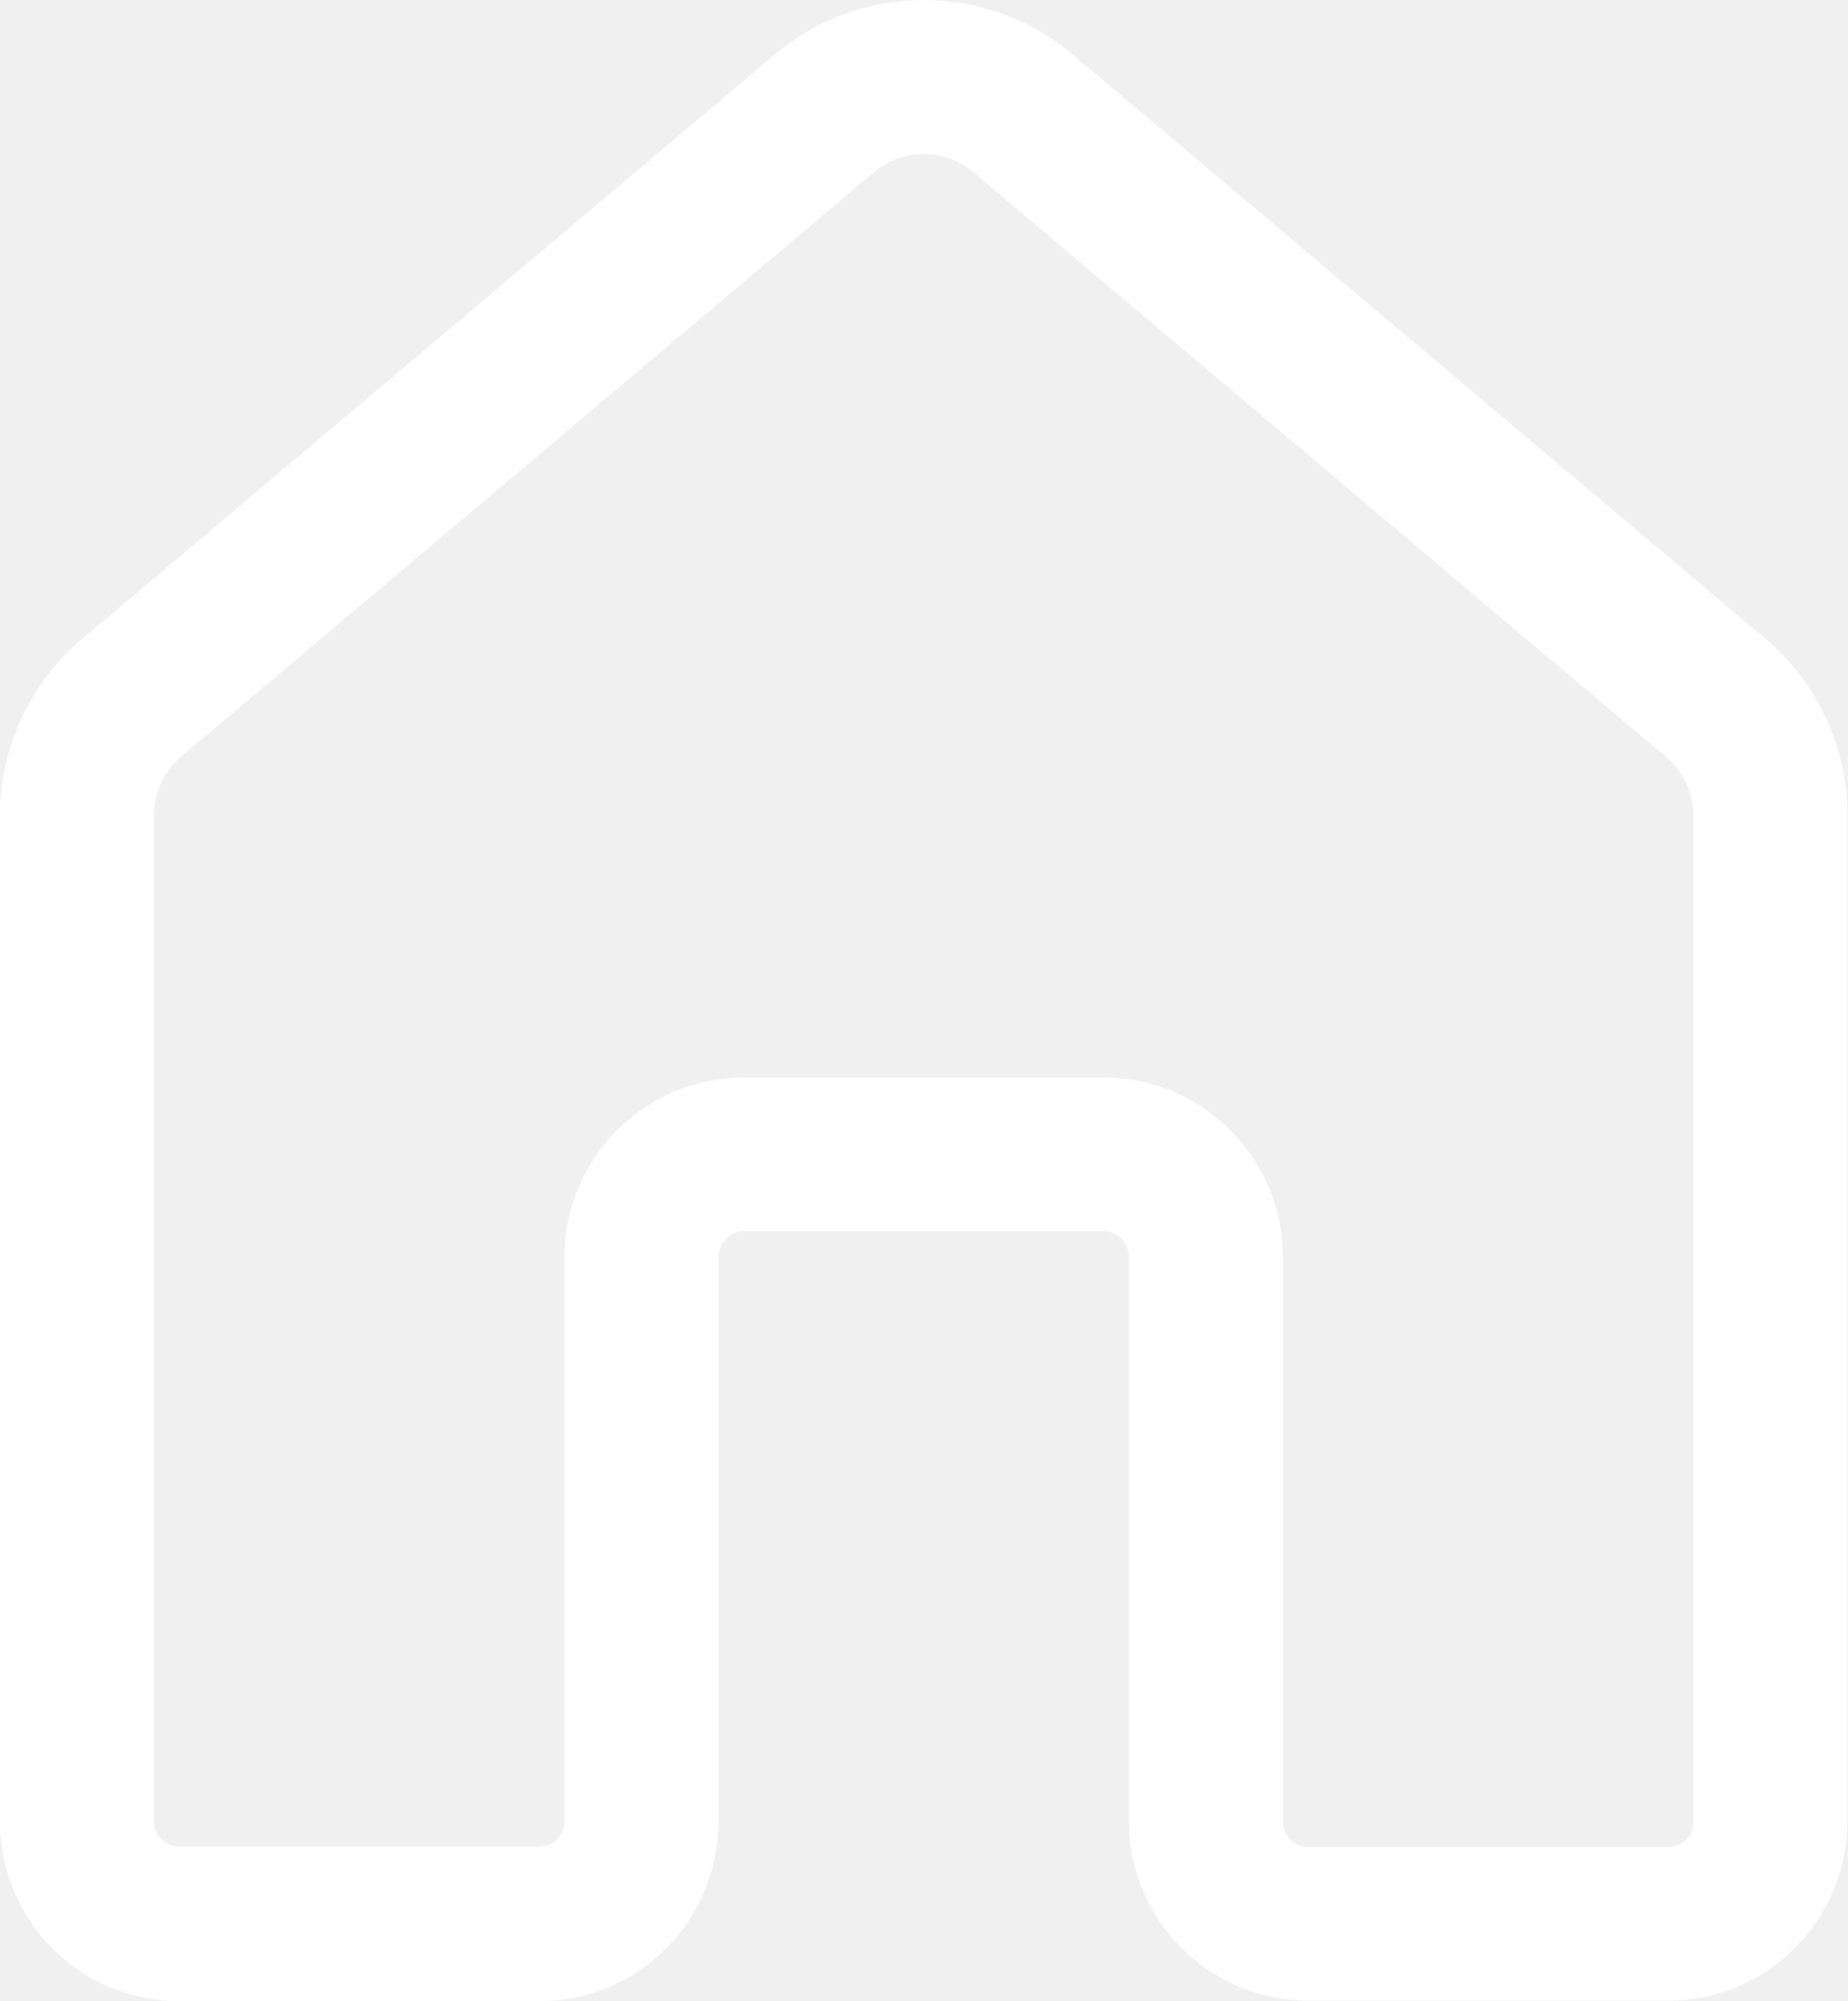
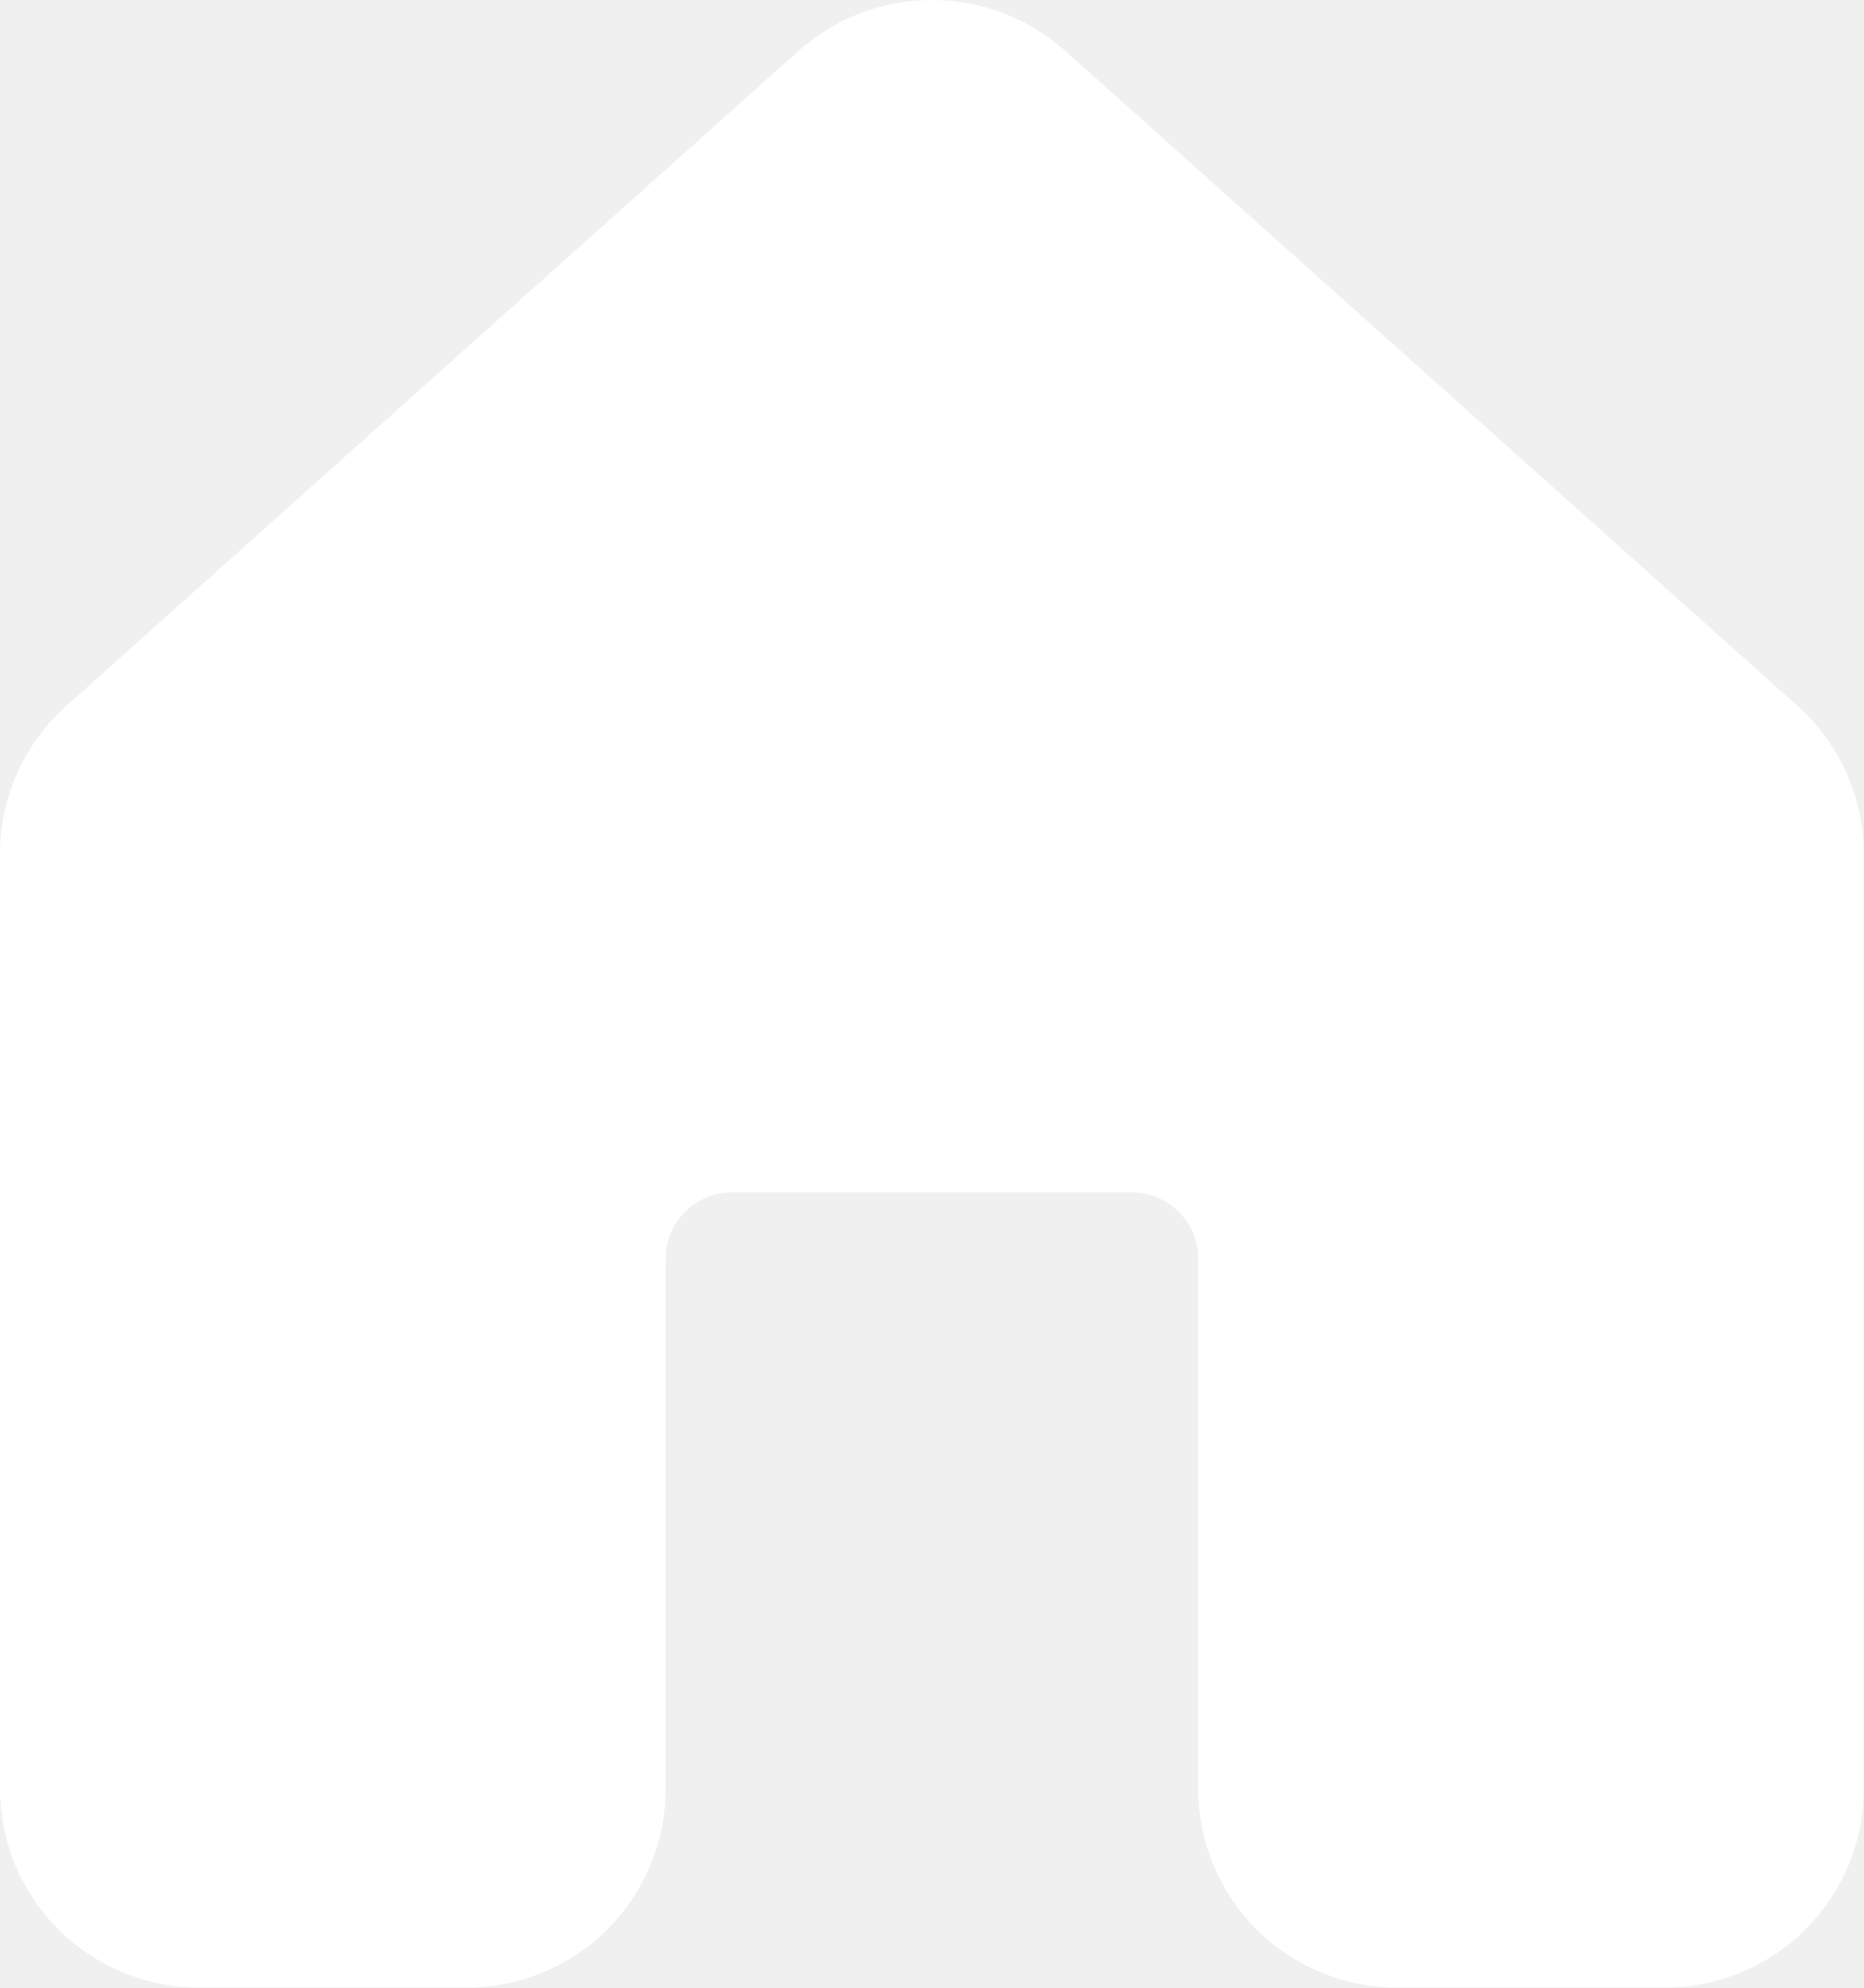
- <svg xmlns="http://www.w3.org/2000/svg" width="18" height="19.495" viewBox="0 0 18 19.495">
-   <path id="home" d="M7.55.532a2.25,2.25,0,0,1,2.9,0L17.2,6.224a2.25,2.25,0,0,1,.8,1.72v9.8a1.75,1.75,0,0,1-1.75,1.75h-3.5A1.75,1.75,0,0,1,11,17.747v-5.5a.25.25,0,0,0-.25-.25H7.25a.25.25,0,0,0-.25.25v5.5A1.75,1.75,0,0,1,5.25,19.5H1.75A1.75,1.75,0,0,1,0,17.747v-9.8a2.25,2.25,0,0,1,.8-1.72ZM9.483,1.679a.75.75,0,0,0-.967,0L1.767,7.371a.75.75,0,0,0-.267.573v9.8a.25.25,0,0,0,.25.25h3.5a.25.25,0,0,0,.25-.25v-5.5A1.75,1.75,0,0,1,7.25,10.5h3.5a1.75,1.75,0,0,1,1.75,1.75v5.5a.25.25,0,0,0,.25.25h3.5a.25.25,0,0,0,.25-.25v-9.8a.75.75,0,0,0-.267-.573Z" transform="translate(0 -0.002)" fill="#fff" />
+ <svg xmlns="http://www.w3.org/2000/svg" width="15" height="16" viewBox="0 0 15 16">
+   <path id="home_selected" data-name="home selected" d="M8.574.414a1.612,1.612,0,0,0-2.148,0L.533,5.686A1.6,1.6,0,0,0,0,6.877V14.4A1.6,1.6,0,0,0,1.607,16H3.75a1.6,1.6,0,0,0,1.607-1.6V10.136A.535.535,0,0,1,5.893,9.6H9.107a.535.535,0,0,1,.536.533V14.4A1.6,1.6,0,0,0,11.25,16h2.143A1.6,1.6,0,0,0,15,14.4V6.877a1.6,1.6,0,0,0-.533-1.191Z" transform="translate(0 -0.004)" fill="#fff" />
</svg>
